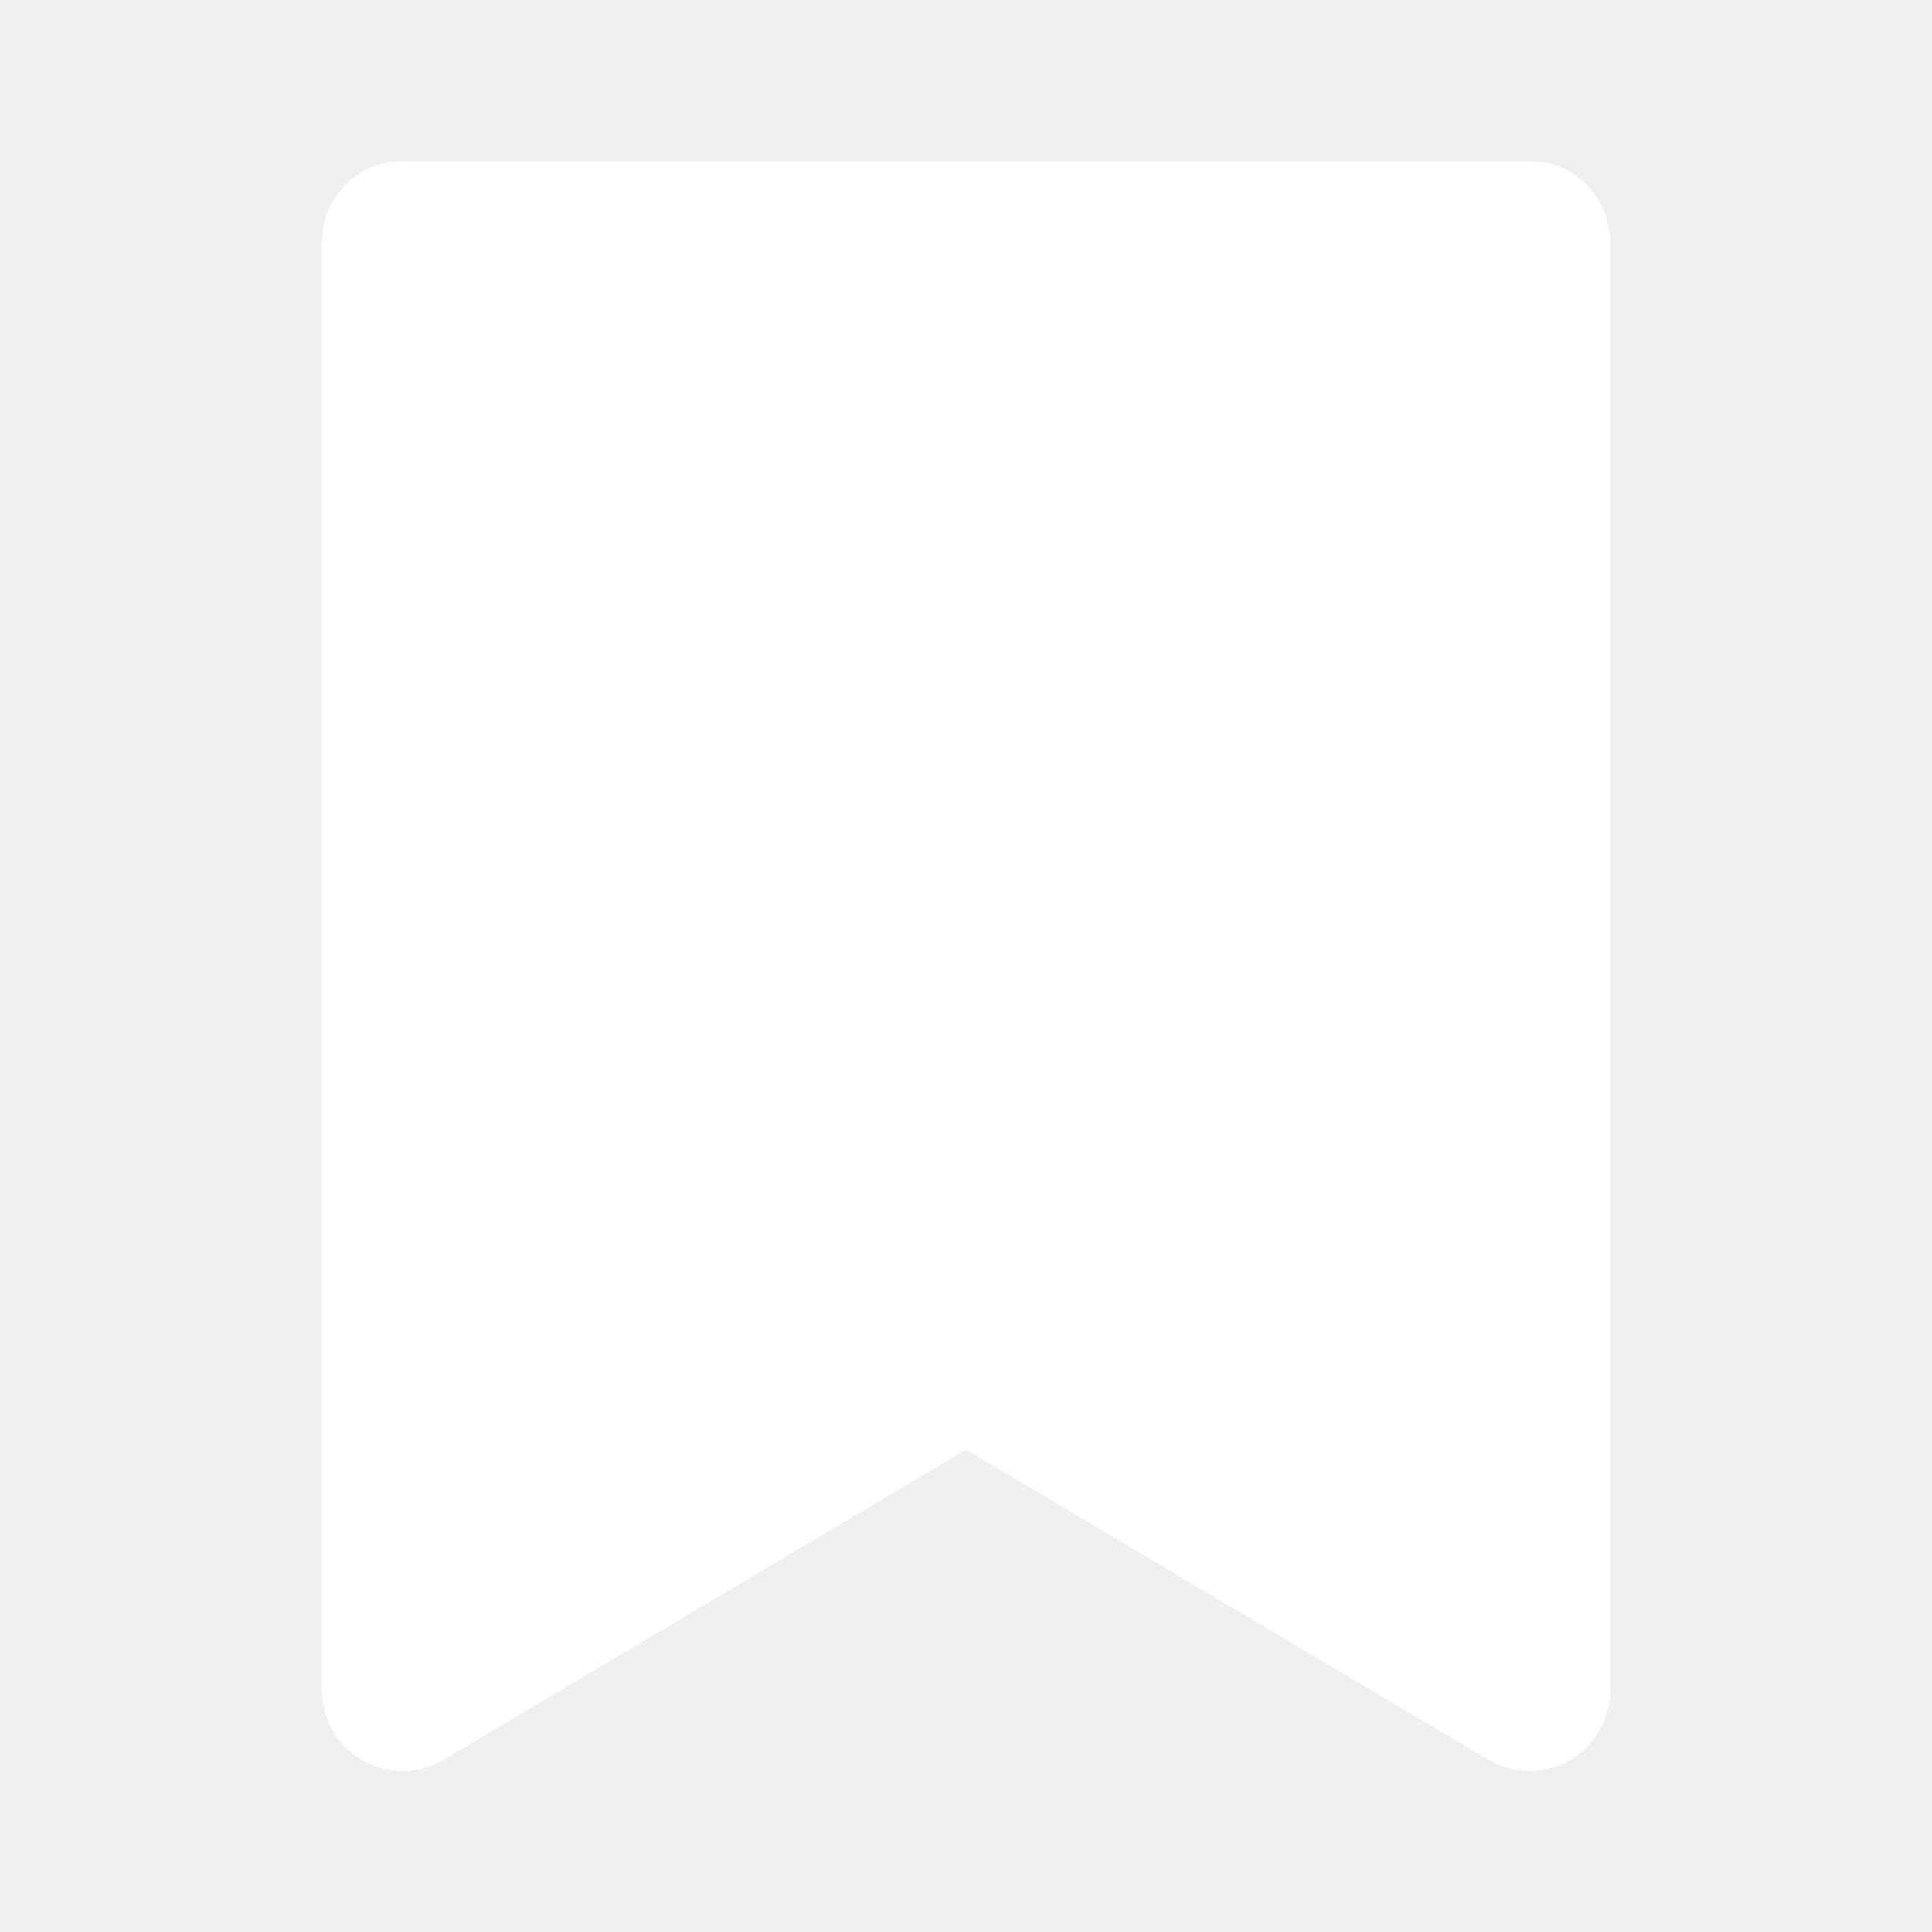
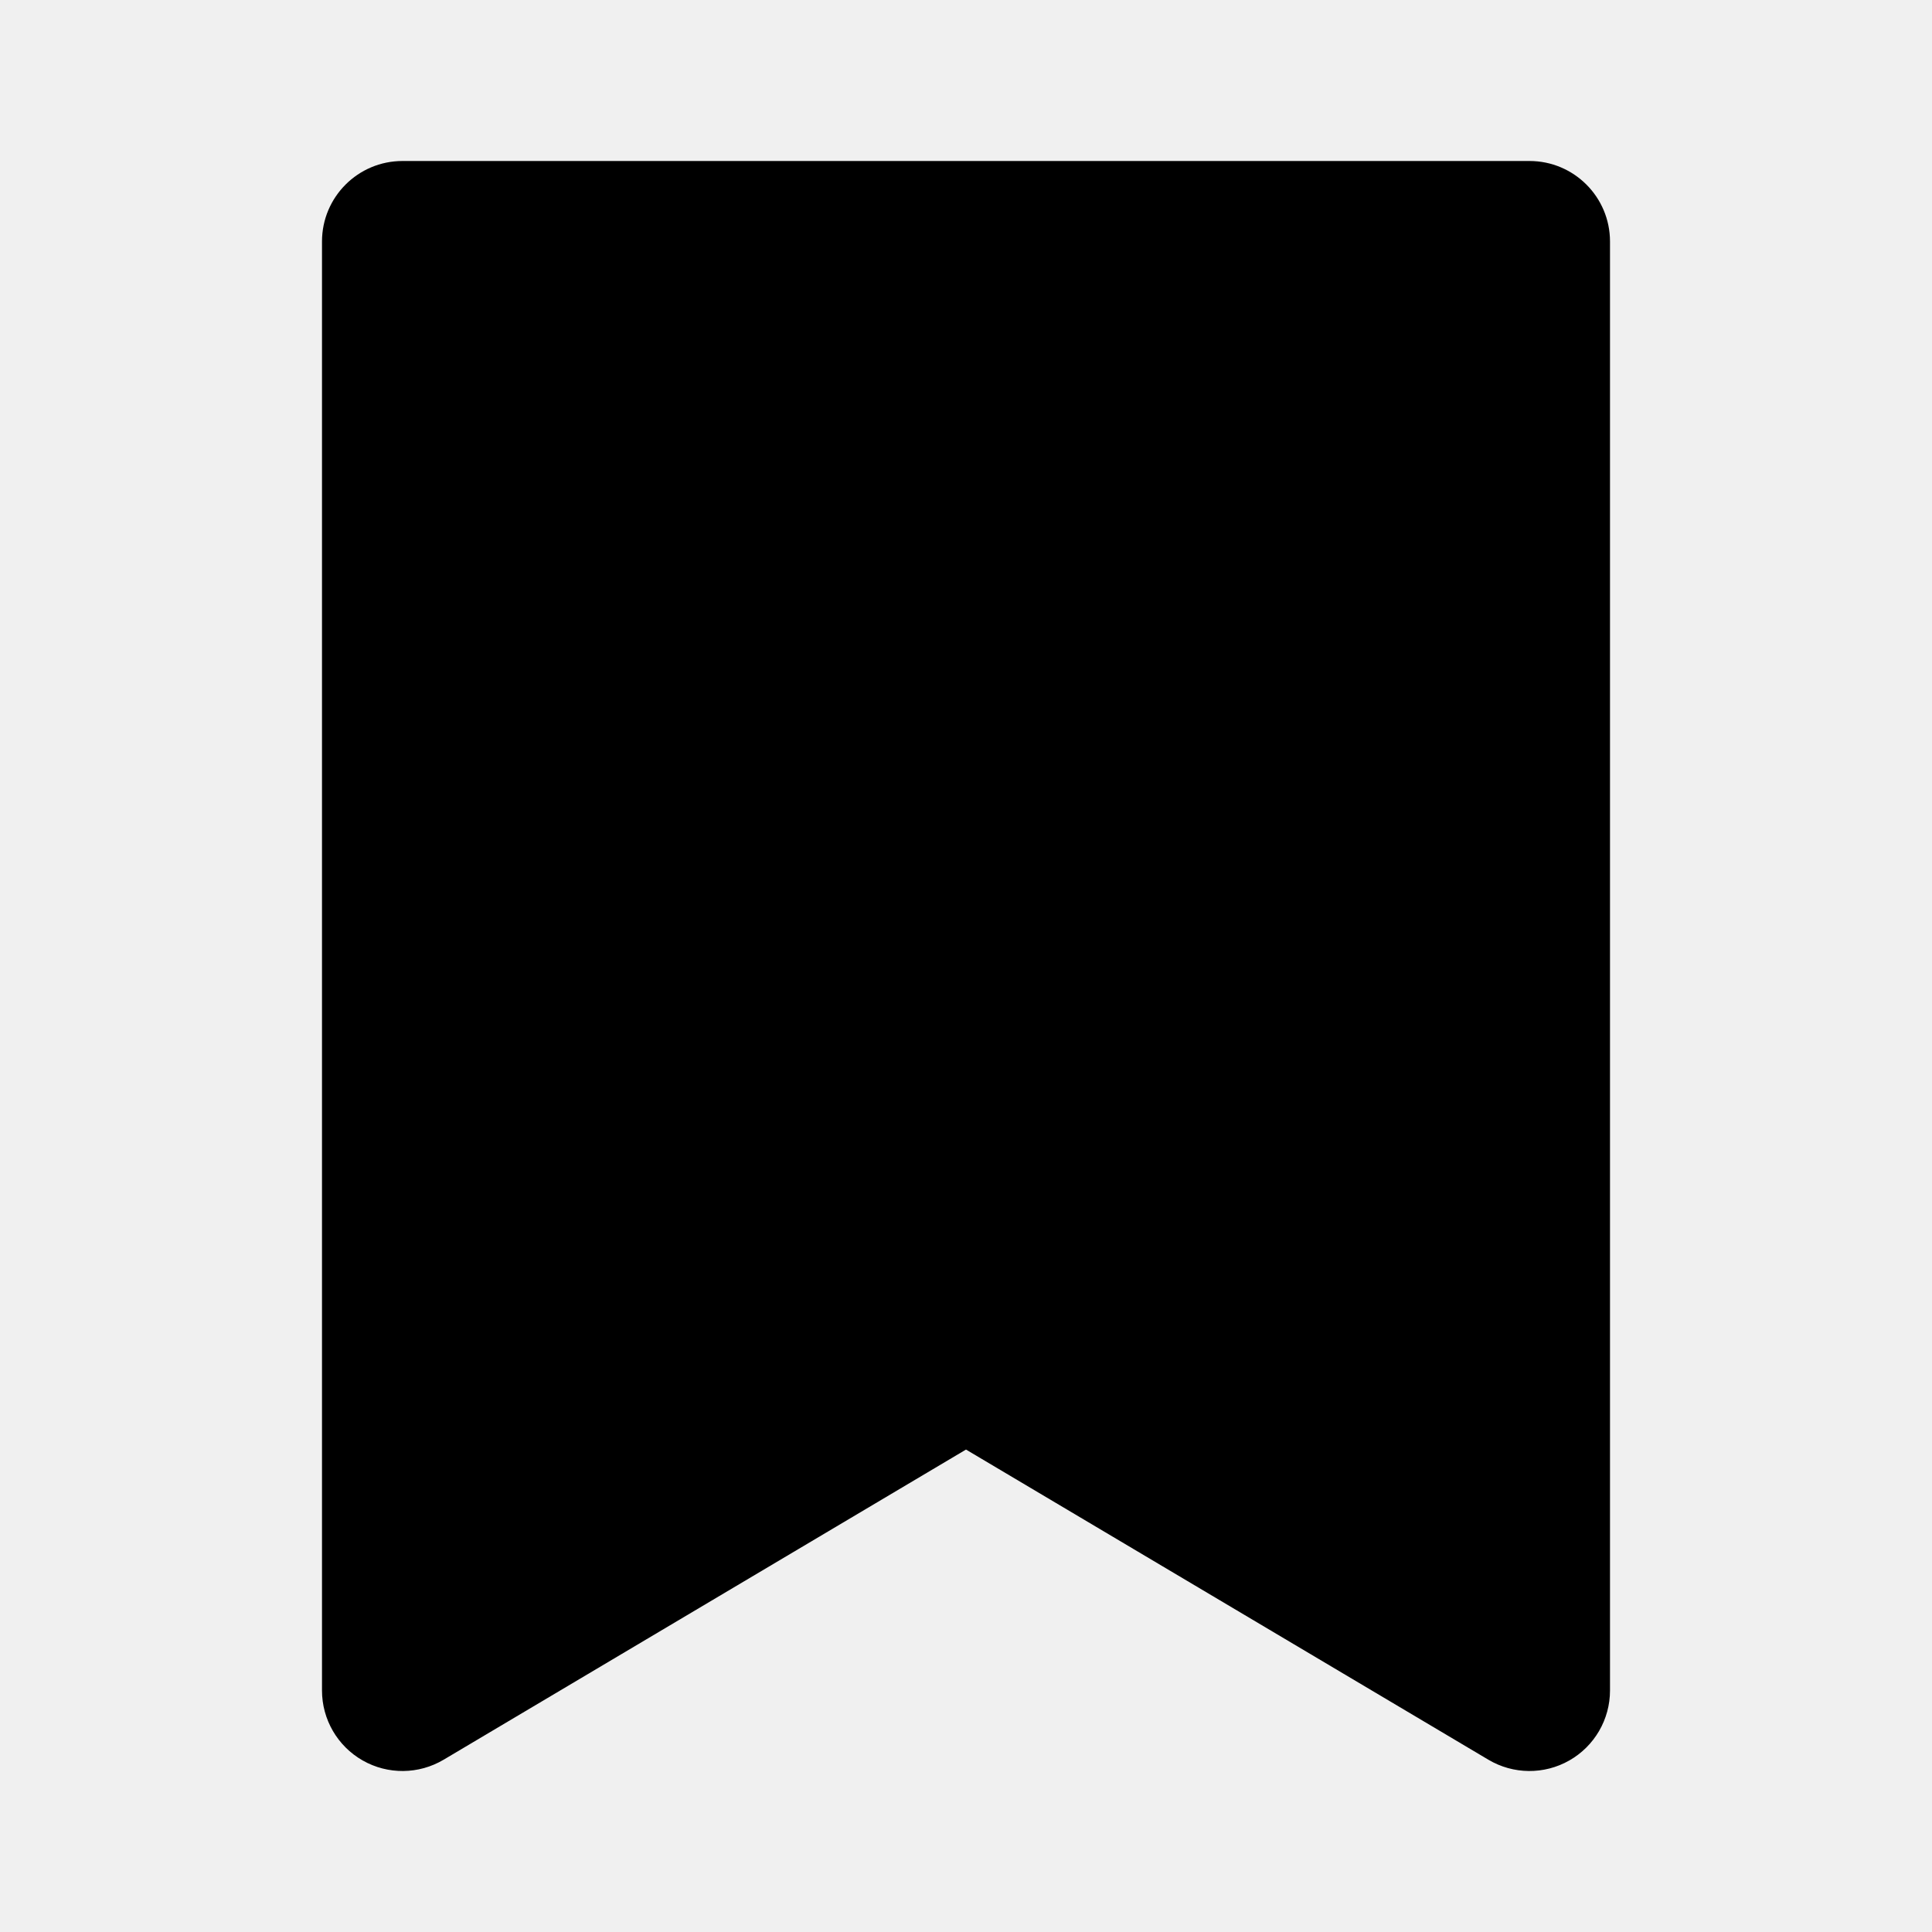
<svg xmlns="http://www.w3.org/2000/svg" t="1666247966146" class="icon" viewBox="0 0 1024 1024" version="1.1" p-id="3379" width="256" height="256">
-   <path d="M213.333 128h597.333v768l-298.667-177.344L213.333 896V128z" fill="#fff" p-id="3380" />
-   <path d="M170.667 128a42.667 42.667 0 0 1 42.667-42.667h597.333a42.667 42.667 0 0 1 42.667 42.667v768a42.667 42.667 0 0 1-64.448 36.693L512 768.299 235.115 932.693A42.667 42.667 0 0 1 170.667 896V128z m85.333 42.667v650.368l234.219-139.051a42.667 42.667 0 0 1 43.563 0L768 821.035V170.667H256z" fill="#fff" p-id="3381" />
-   <path d="M682.667 384H341.333v-85.333h341.333v85.333z" fill="#fff" p-id="3382" />
+   <path d="M213.333 128h597.333v768l-298.667-177.344L213.333 896V128z" p-id="3380" />
+   <path d="M170.667 128a42.667 42.667 0 0 1 42.667-42.667h597.333a42.667 42.667 0 0 1 42.667 42.667v768a42.667 42.667 0 0 1-64.448 36.693L512 768.299 235.115 932.693A42.667 42.667 0 0 1 170.667 896V128z m85.333 42.667v650.368l234.219-139.051a42.667 42.667 0 0 1 43.563 0L768 821.035V170.667H256z" p-id="3381" />
+   <path d="M682.667 384H341.333v-85.333h341.333v85.333z" p-id="3382" />
</svg>
